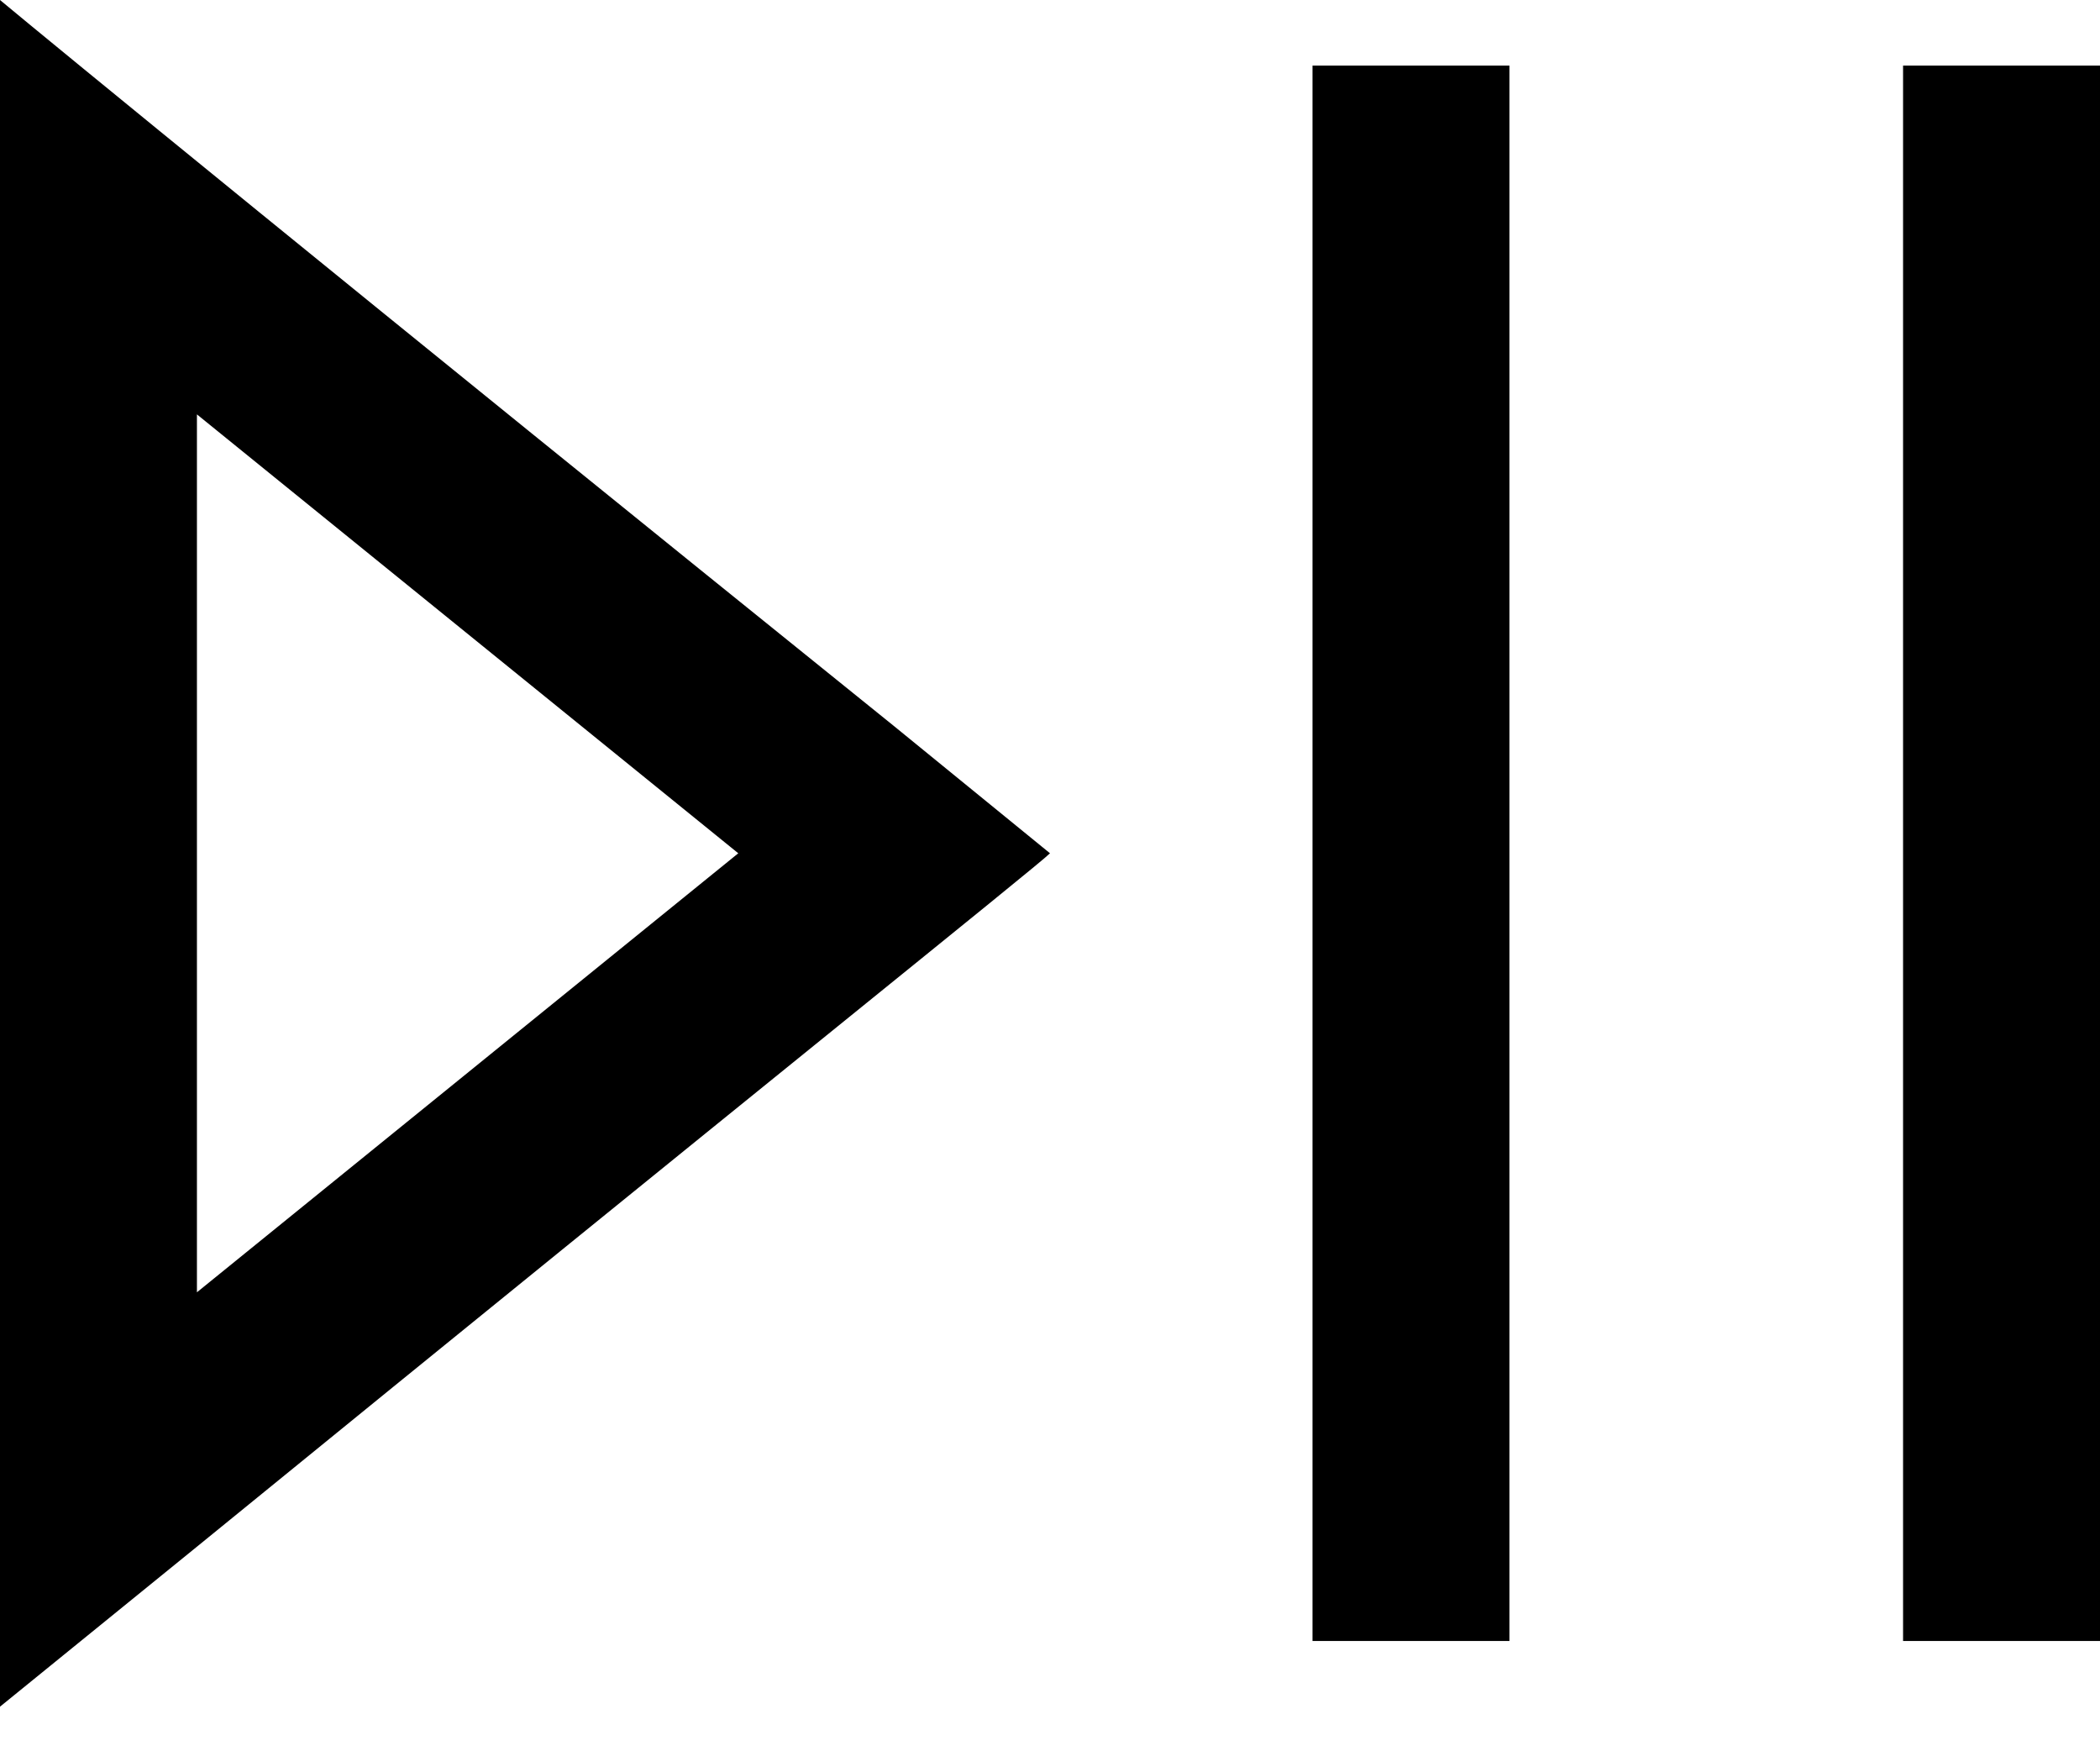
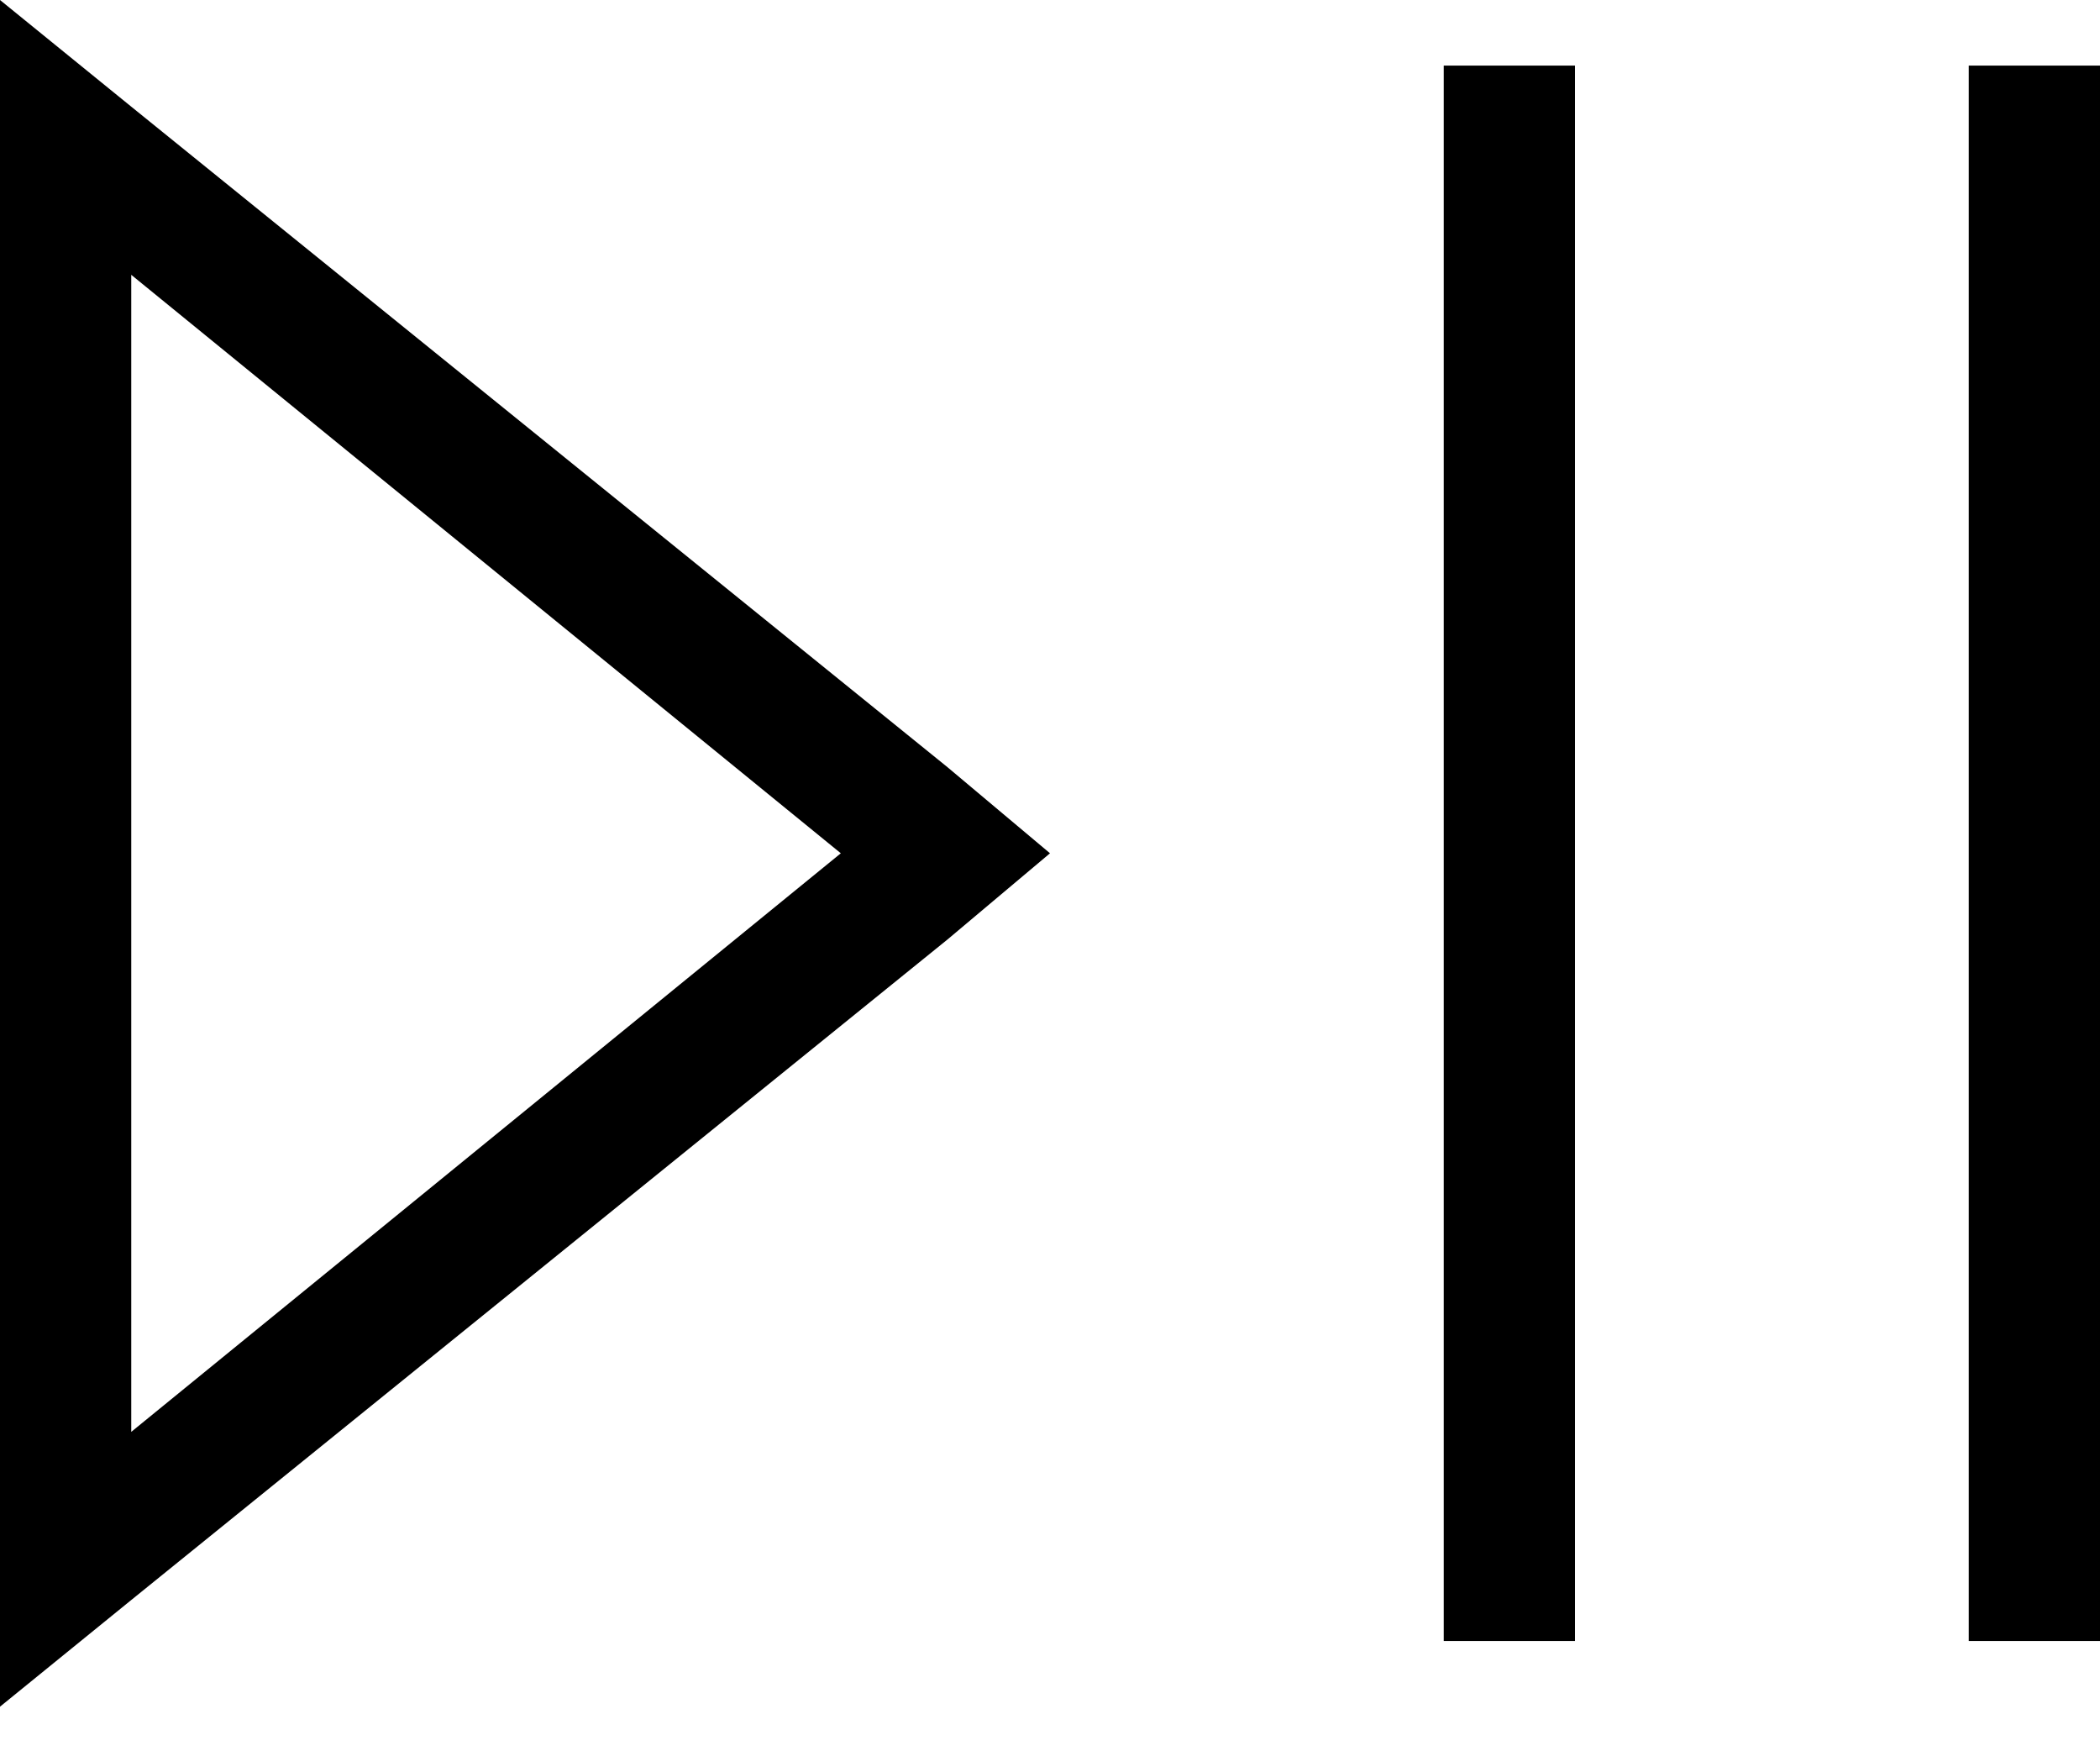
<svg xmlns="http://www.w3.org/2000/svg" width="18" height="15" viewBox="0 0 18 15" fill="none">
-   <path d="M0 14.625V0C0.422 0.352 2.953 2.426 7.664 6.223L9 7.312C8.895 7.418 6.434 9.387 1.688 13.254L0 14.625ZM6.328 7.312L1.688 3.551V11.074L6.328 7.312ZM12.938 1.406V14.062H11.25V0.562H12.938V1.406ZM18 1.406V14.062H16.312V0.562H18V1.406Z" fill="black" />
+   <path d="M0 14.625V0L1.125 0.914L8.121 6.574L9 7.312L8.121 8.051L1.125 13.711L0 14.625ZM7.207 7.312L1.125 2.355V12.27L7.207 7.312ZM13.5 1.125V14.062H12.375V0.562H13.5V1.125ZM18 1.125V14.062H16.875V0.562H18V1.125Z" fill="black" />
</svg>
